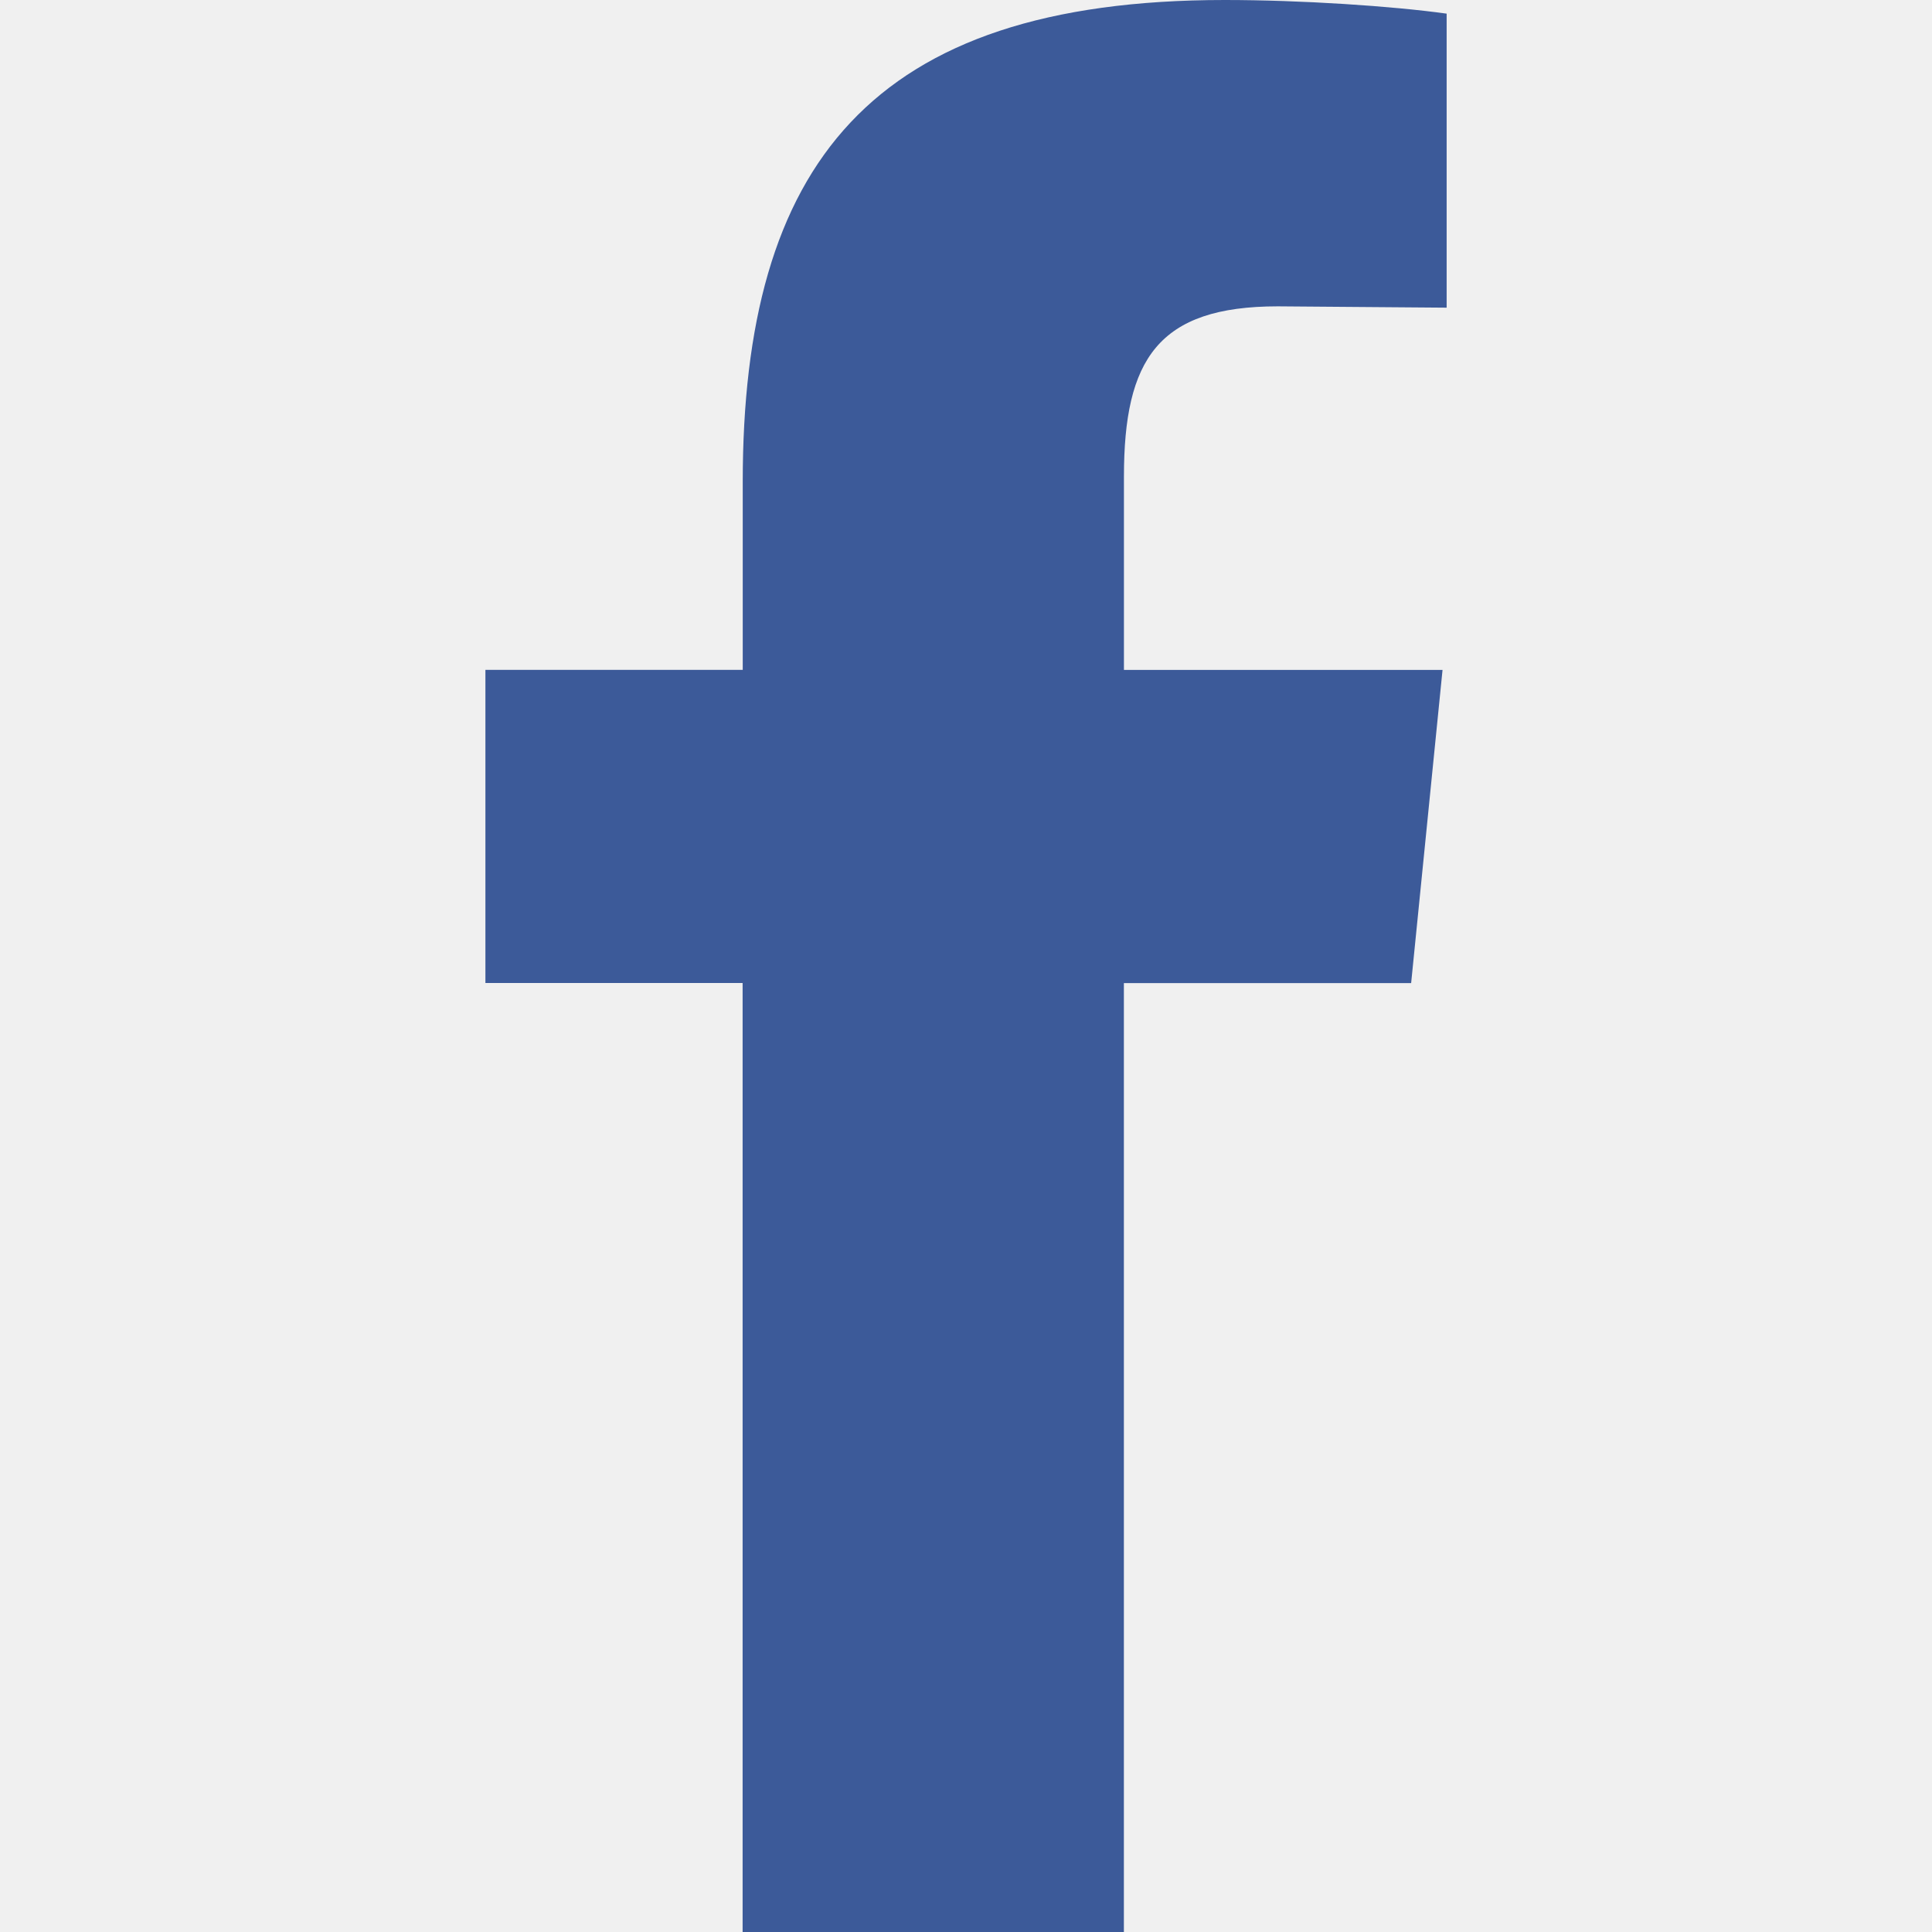
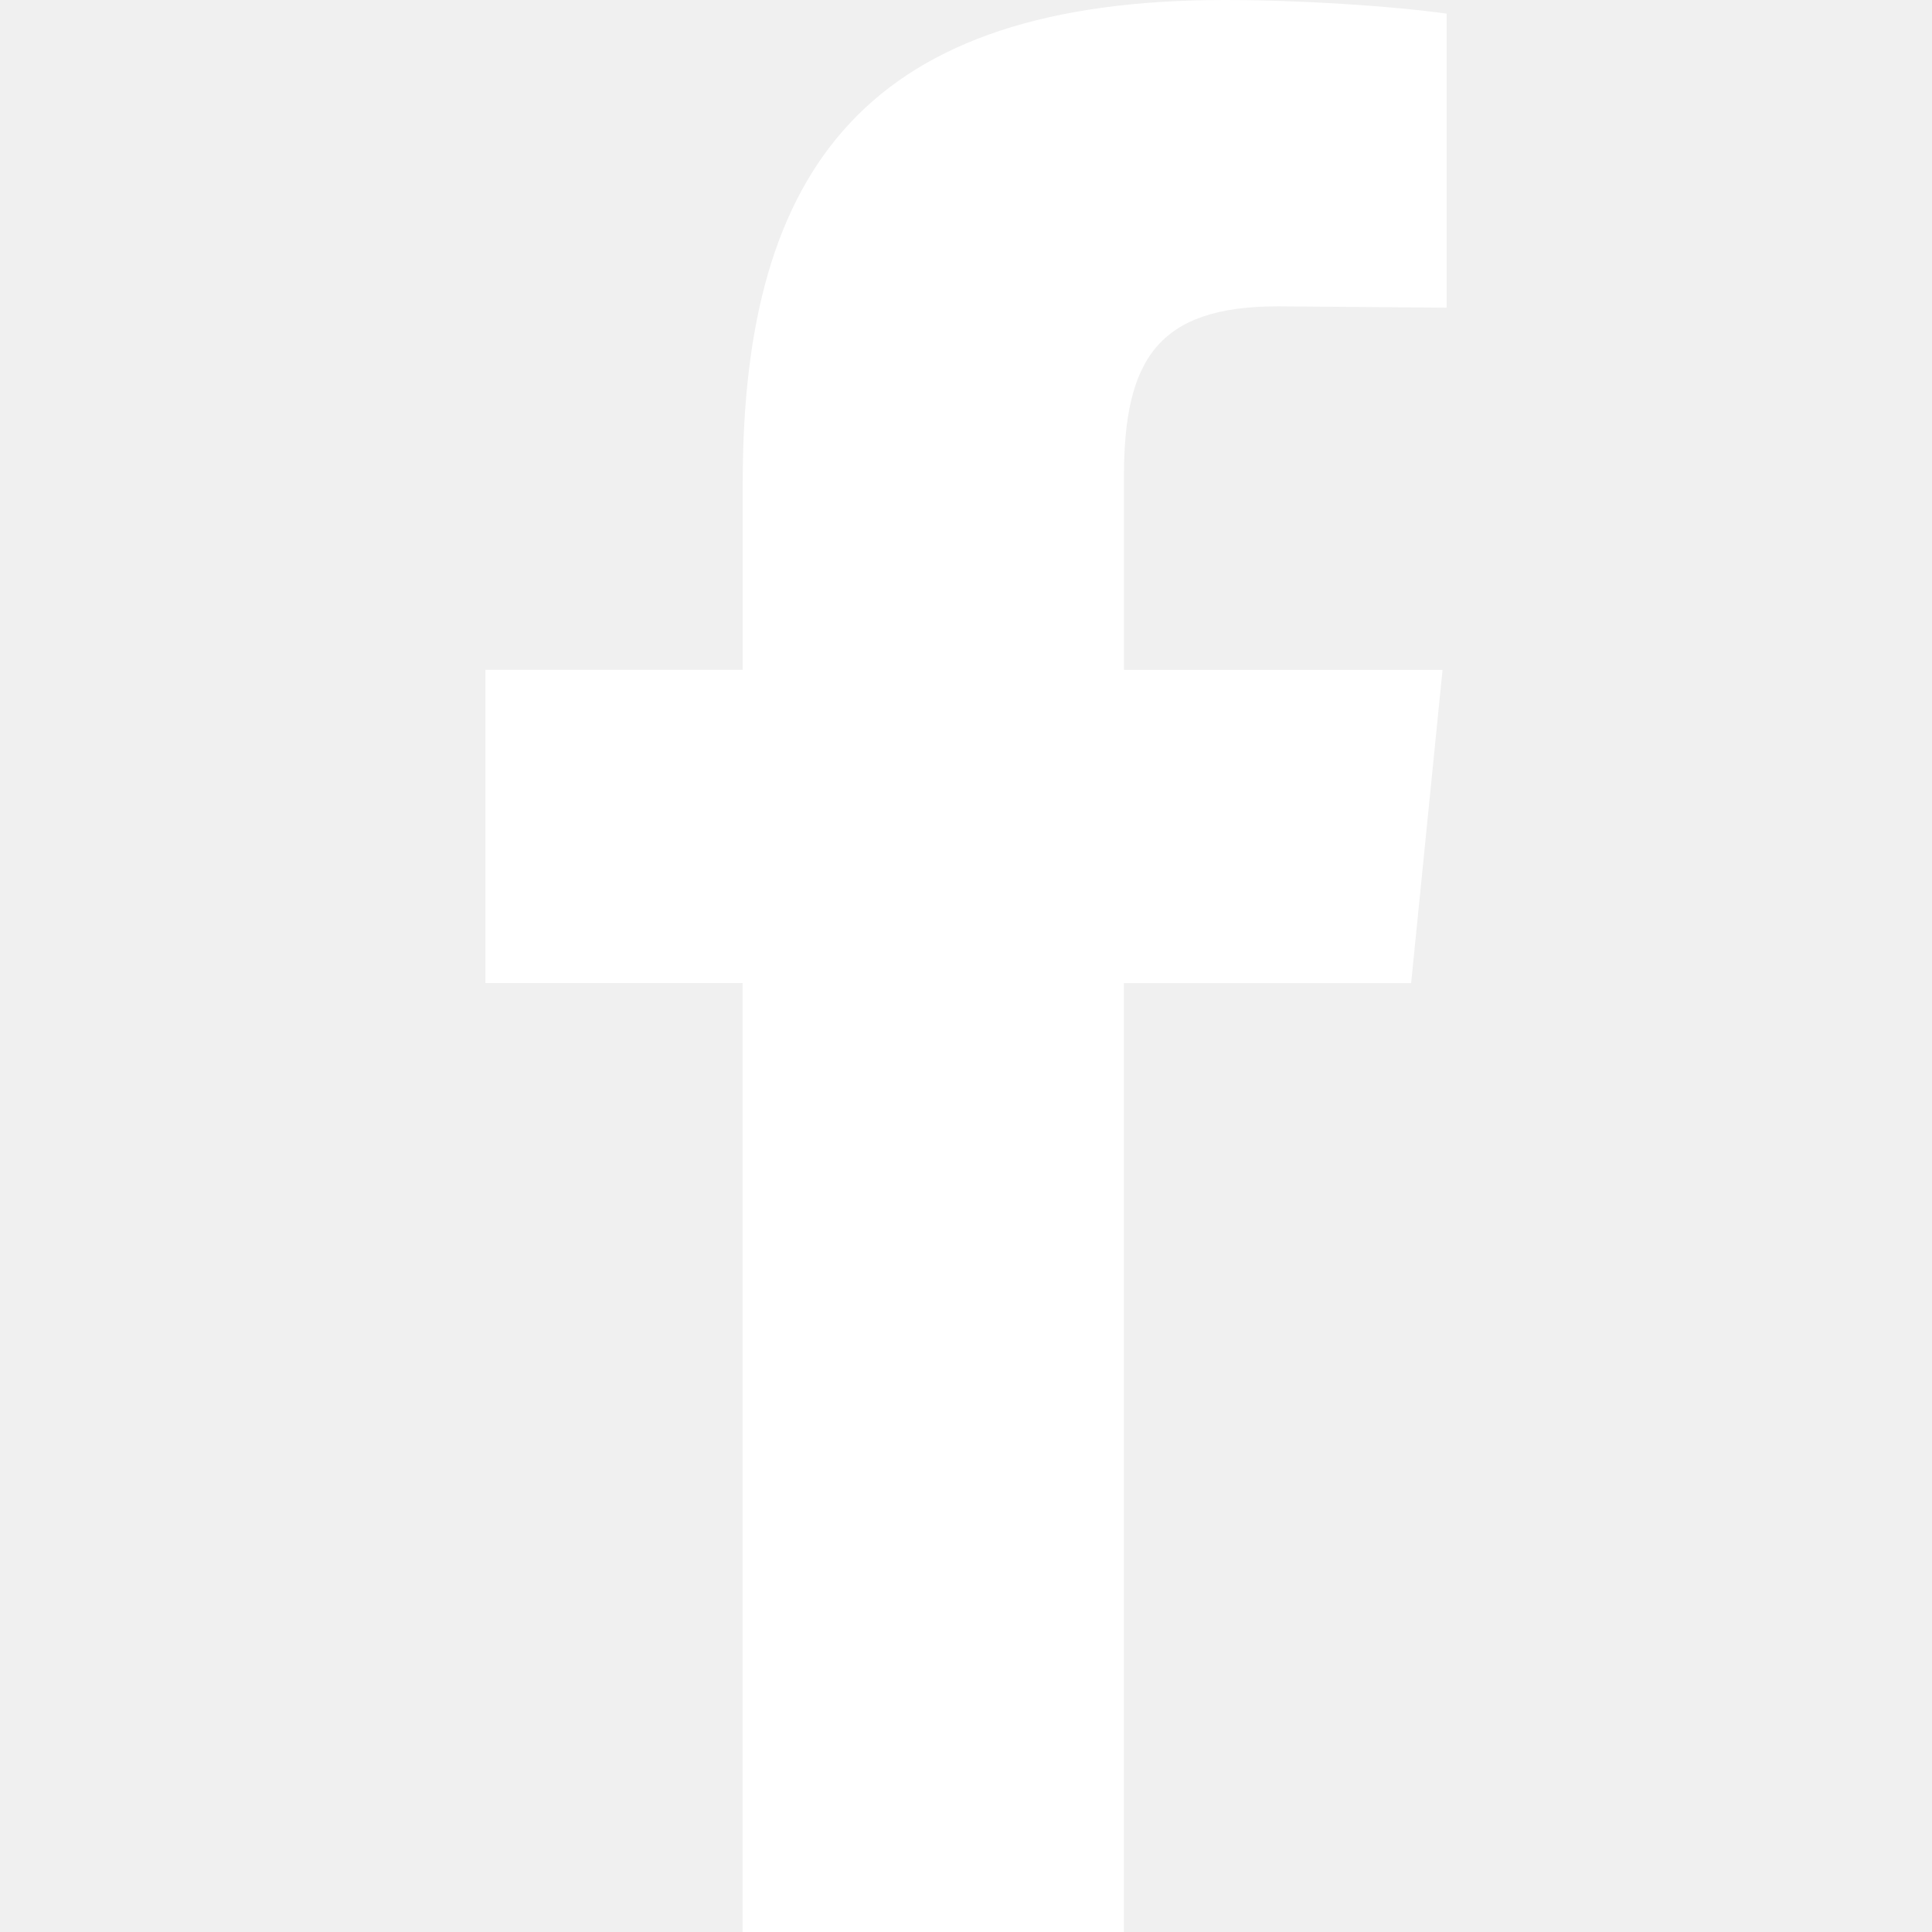
<svg xmlns="http://www.w3.org/2000/svg" width="64" height="64" viewBox="0 0 32 32">
-   <path d="M21.164 5.074c-1.984 0-2.548.88-2.548 2.82v3.202h5.277l-.52 5.187h-4.758V32H12.3V16.282H8.04v-5.187h4.262V7.983C12.302 2.75 14.4 0 20.285 0c1.263 0 2.774.1 3.676.226v4.87" fill="#3c5a99" />
+   <path d="M21.164 5.074c-1.984 0-2.548.88-2.548 2.82v3.202h5.277l-.52 5.187h-4.758V32H12.3V16.282H8.04v-5.187h4.262V7.983C12.302 2.75 14.4 0 20.285 0c1.263 0 2.774.1 3.676.226v4.87" fill="#fff" />
</svg>
